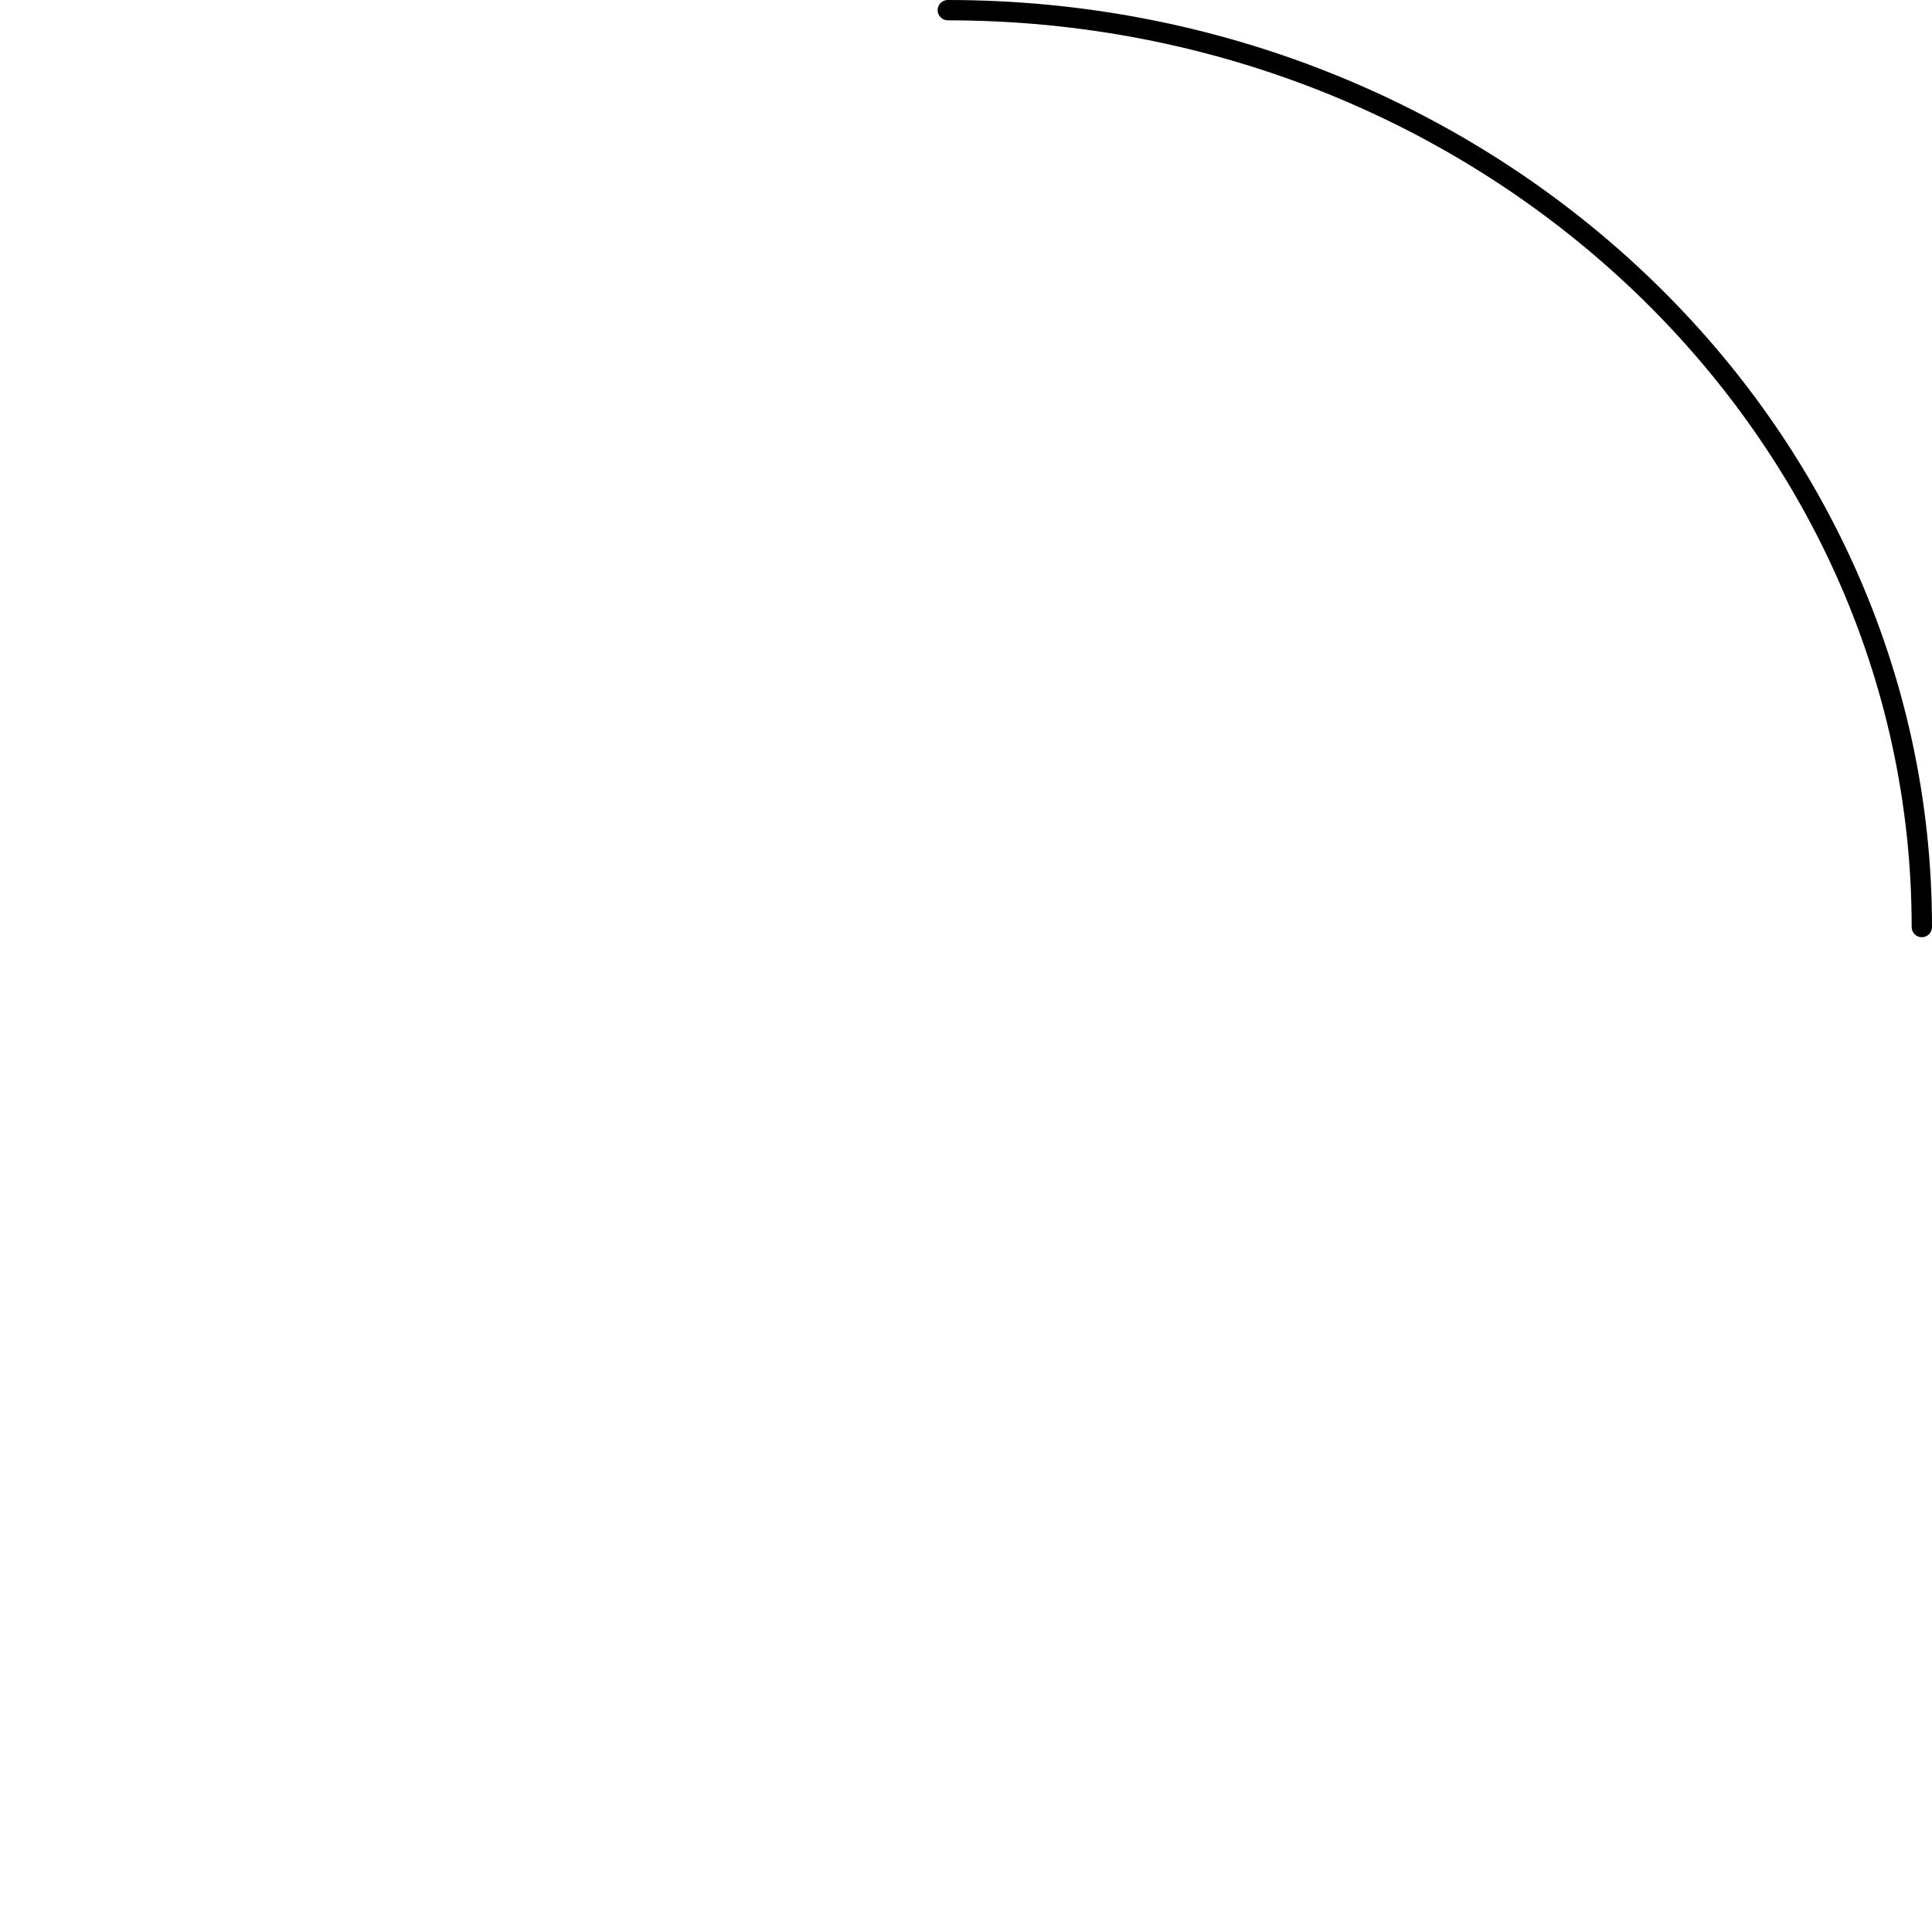
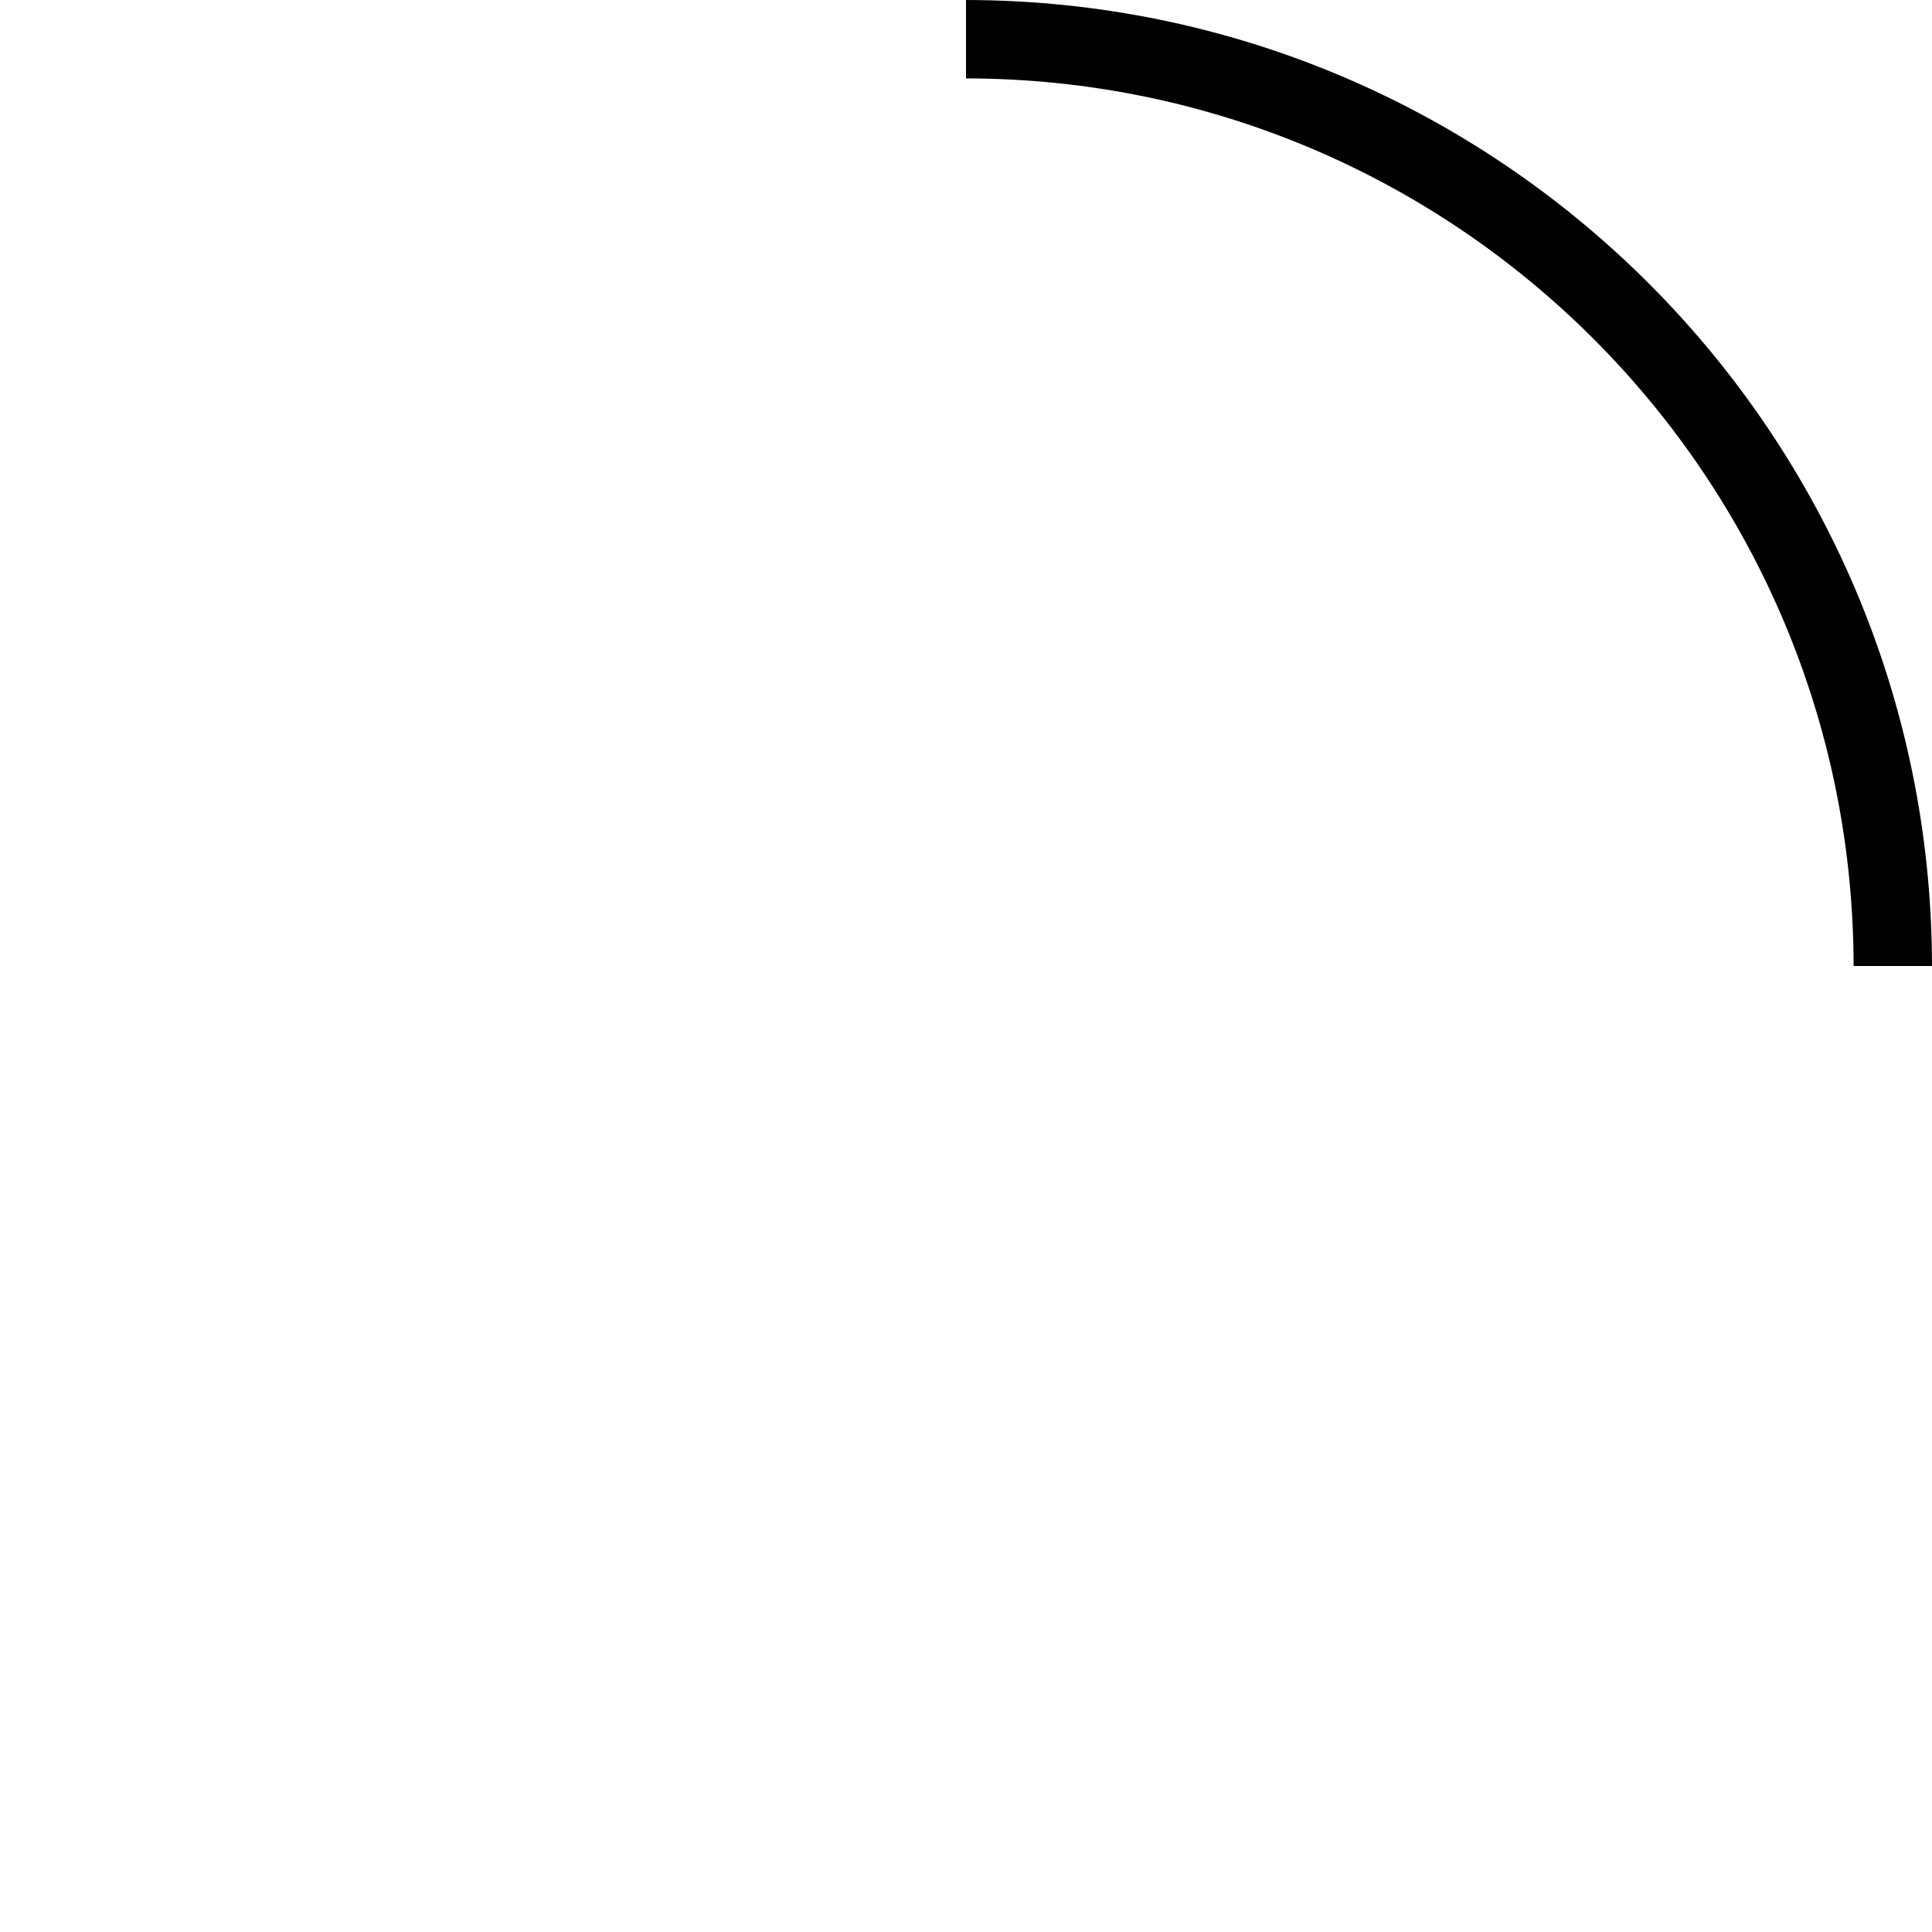
<svg xmlns="http://www.w3.org/2000/svg" viewBox="0 0 190 190">
  <g id="Layer_1" data-name="Layer 1">
-     <path d="M93.21,2C145.45,2,188,42,188,91.17a1,1,0,0,0,2,0C190,40.9,146.58,0,93.21,0a1,1,0,1,0,0,2Z" />
+     <path d="M95,7.71V0a95.13,95.13,0,0,1,95,95h-7.71A87.39,87.39,0,0,0,95,7.71Z" />
  </g>
</svg>
